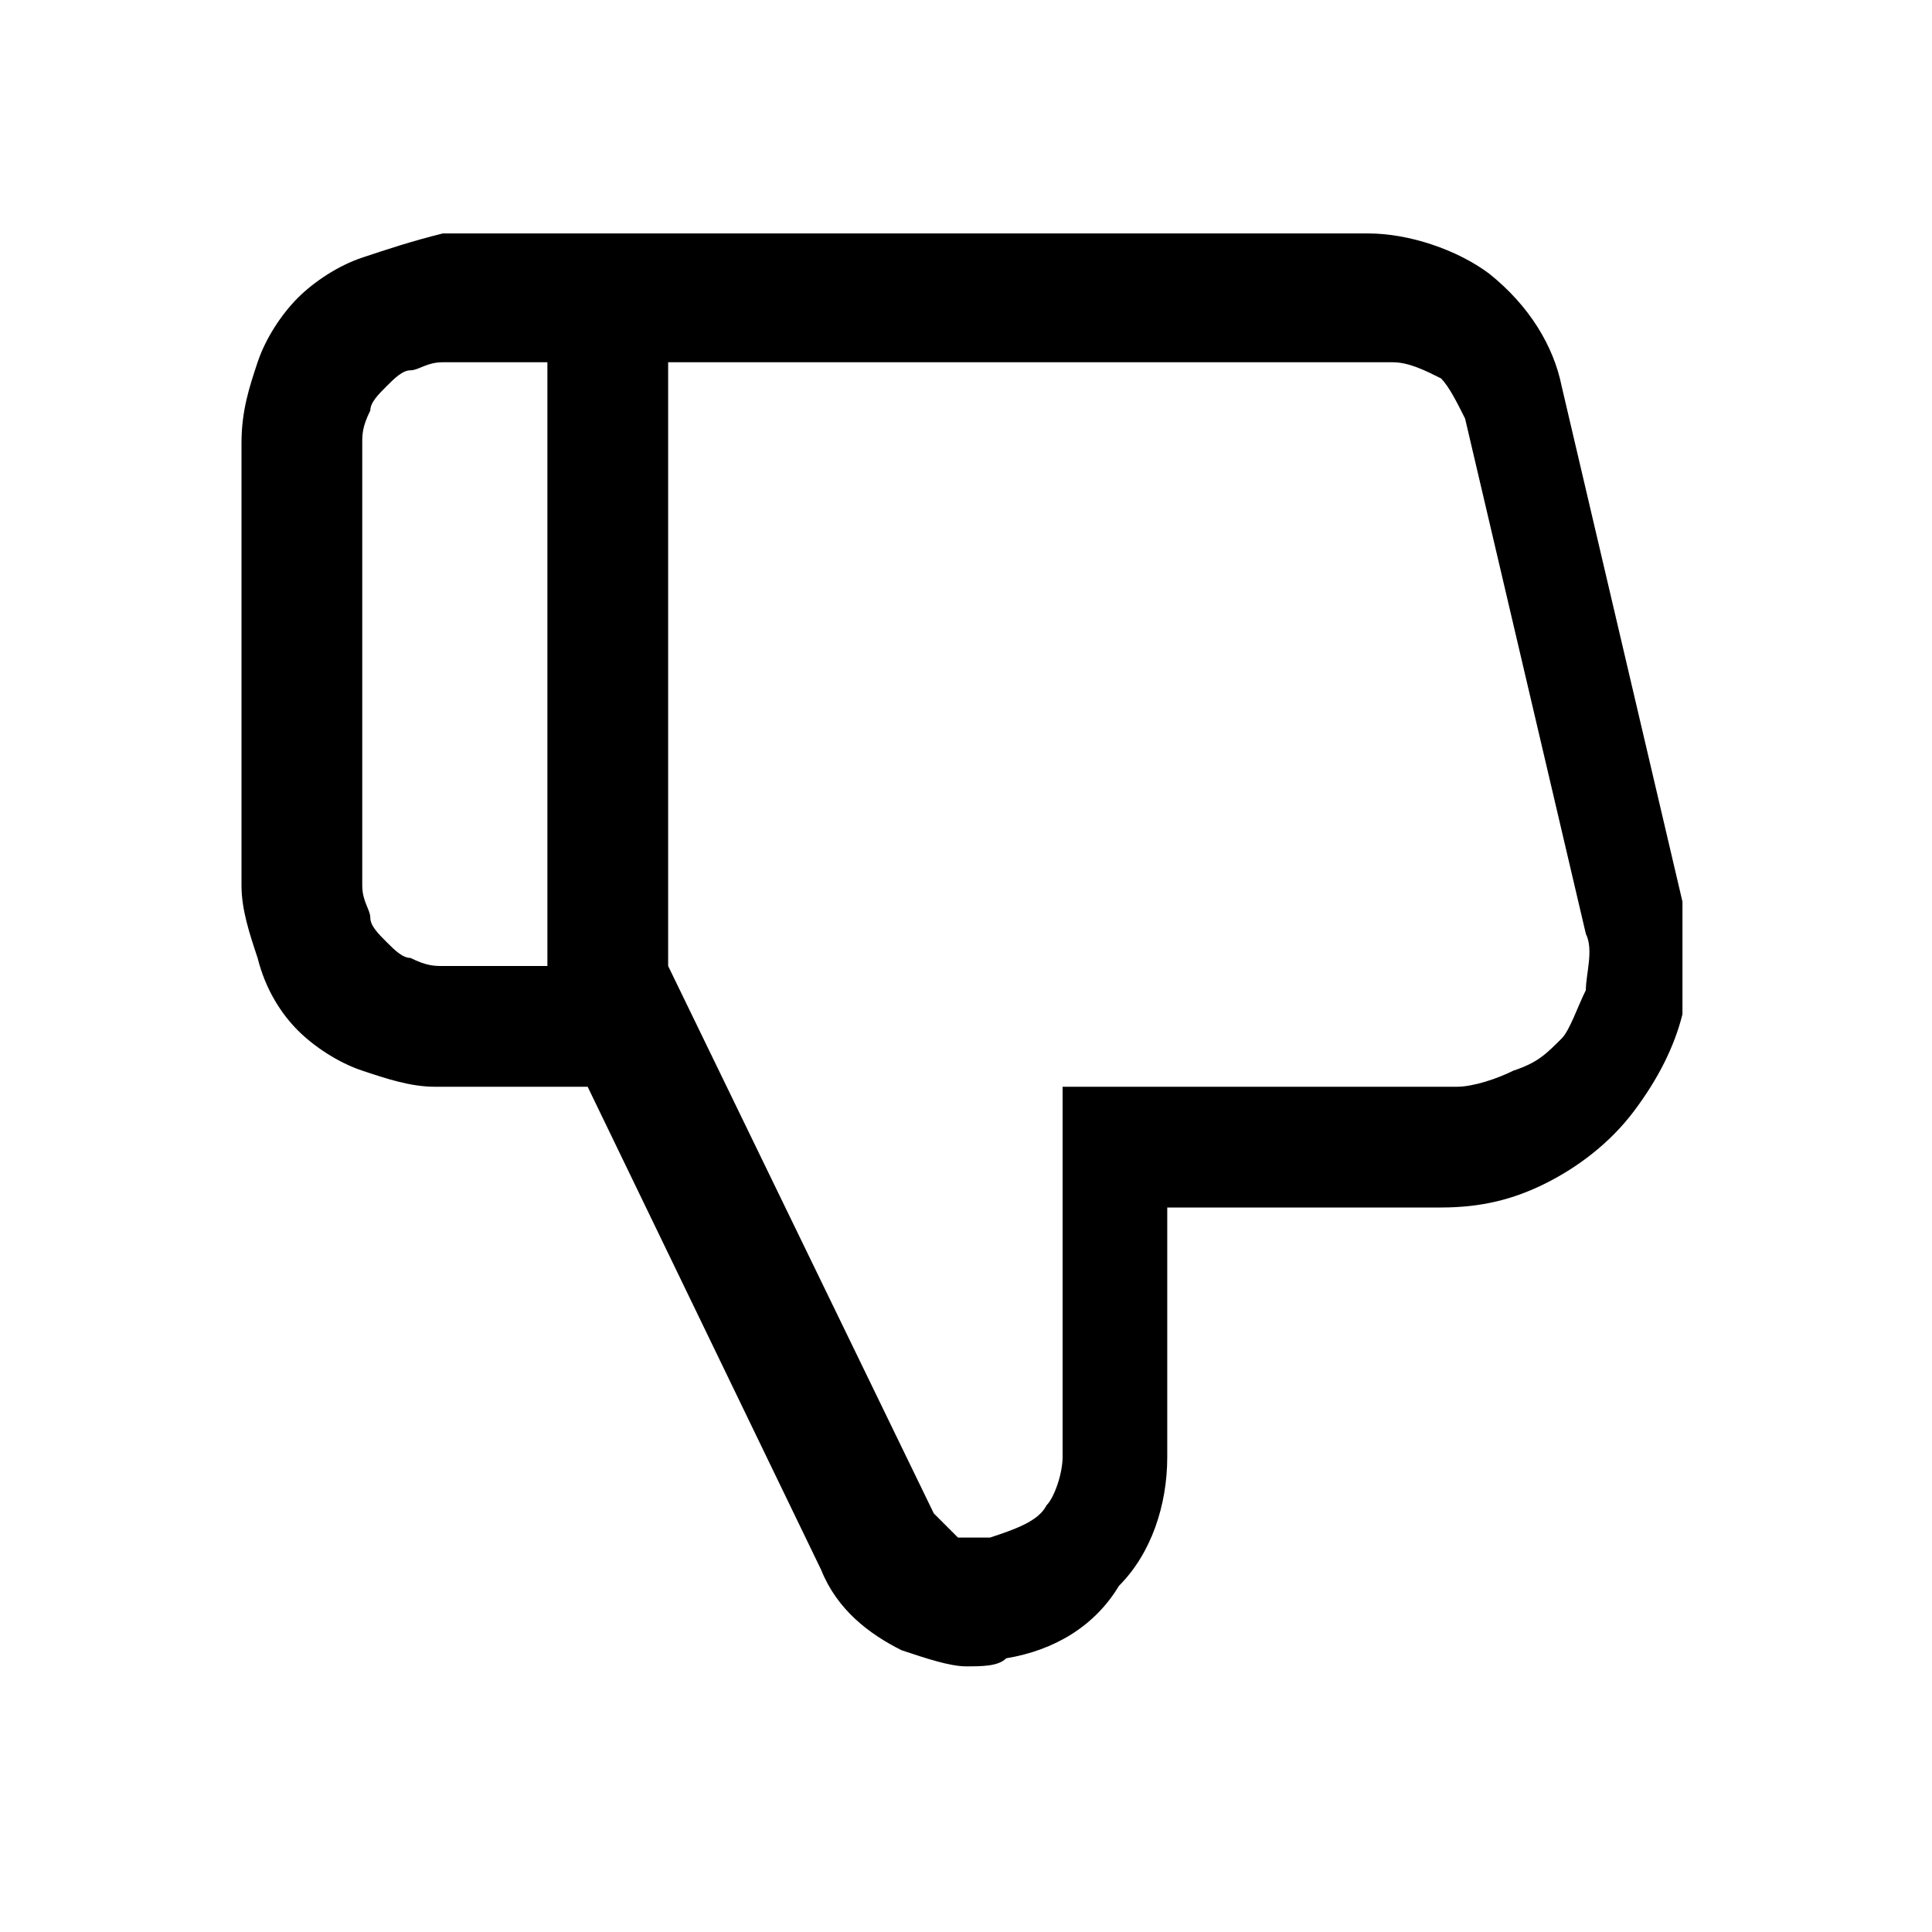
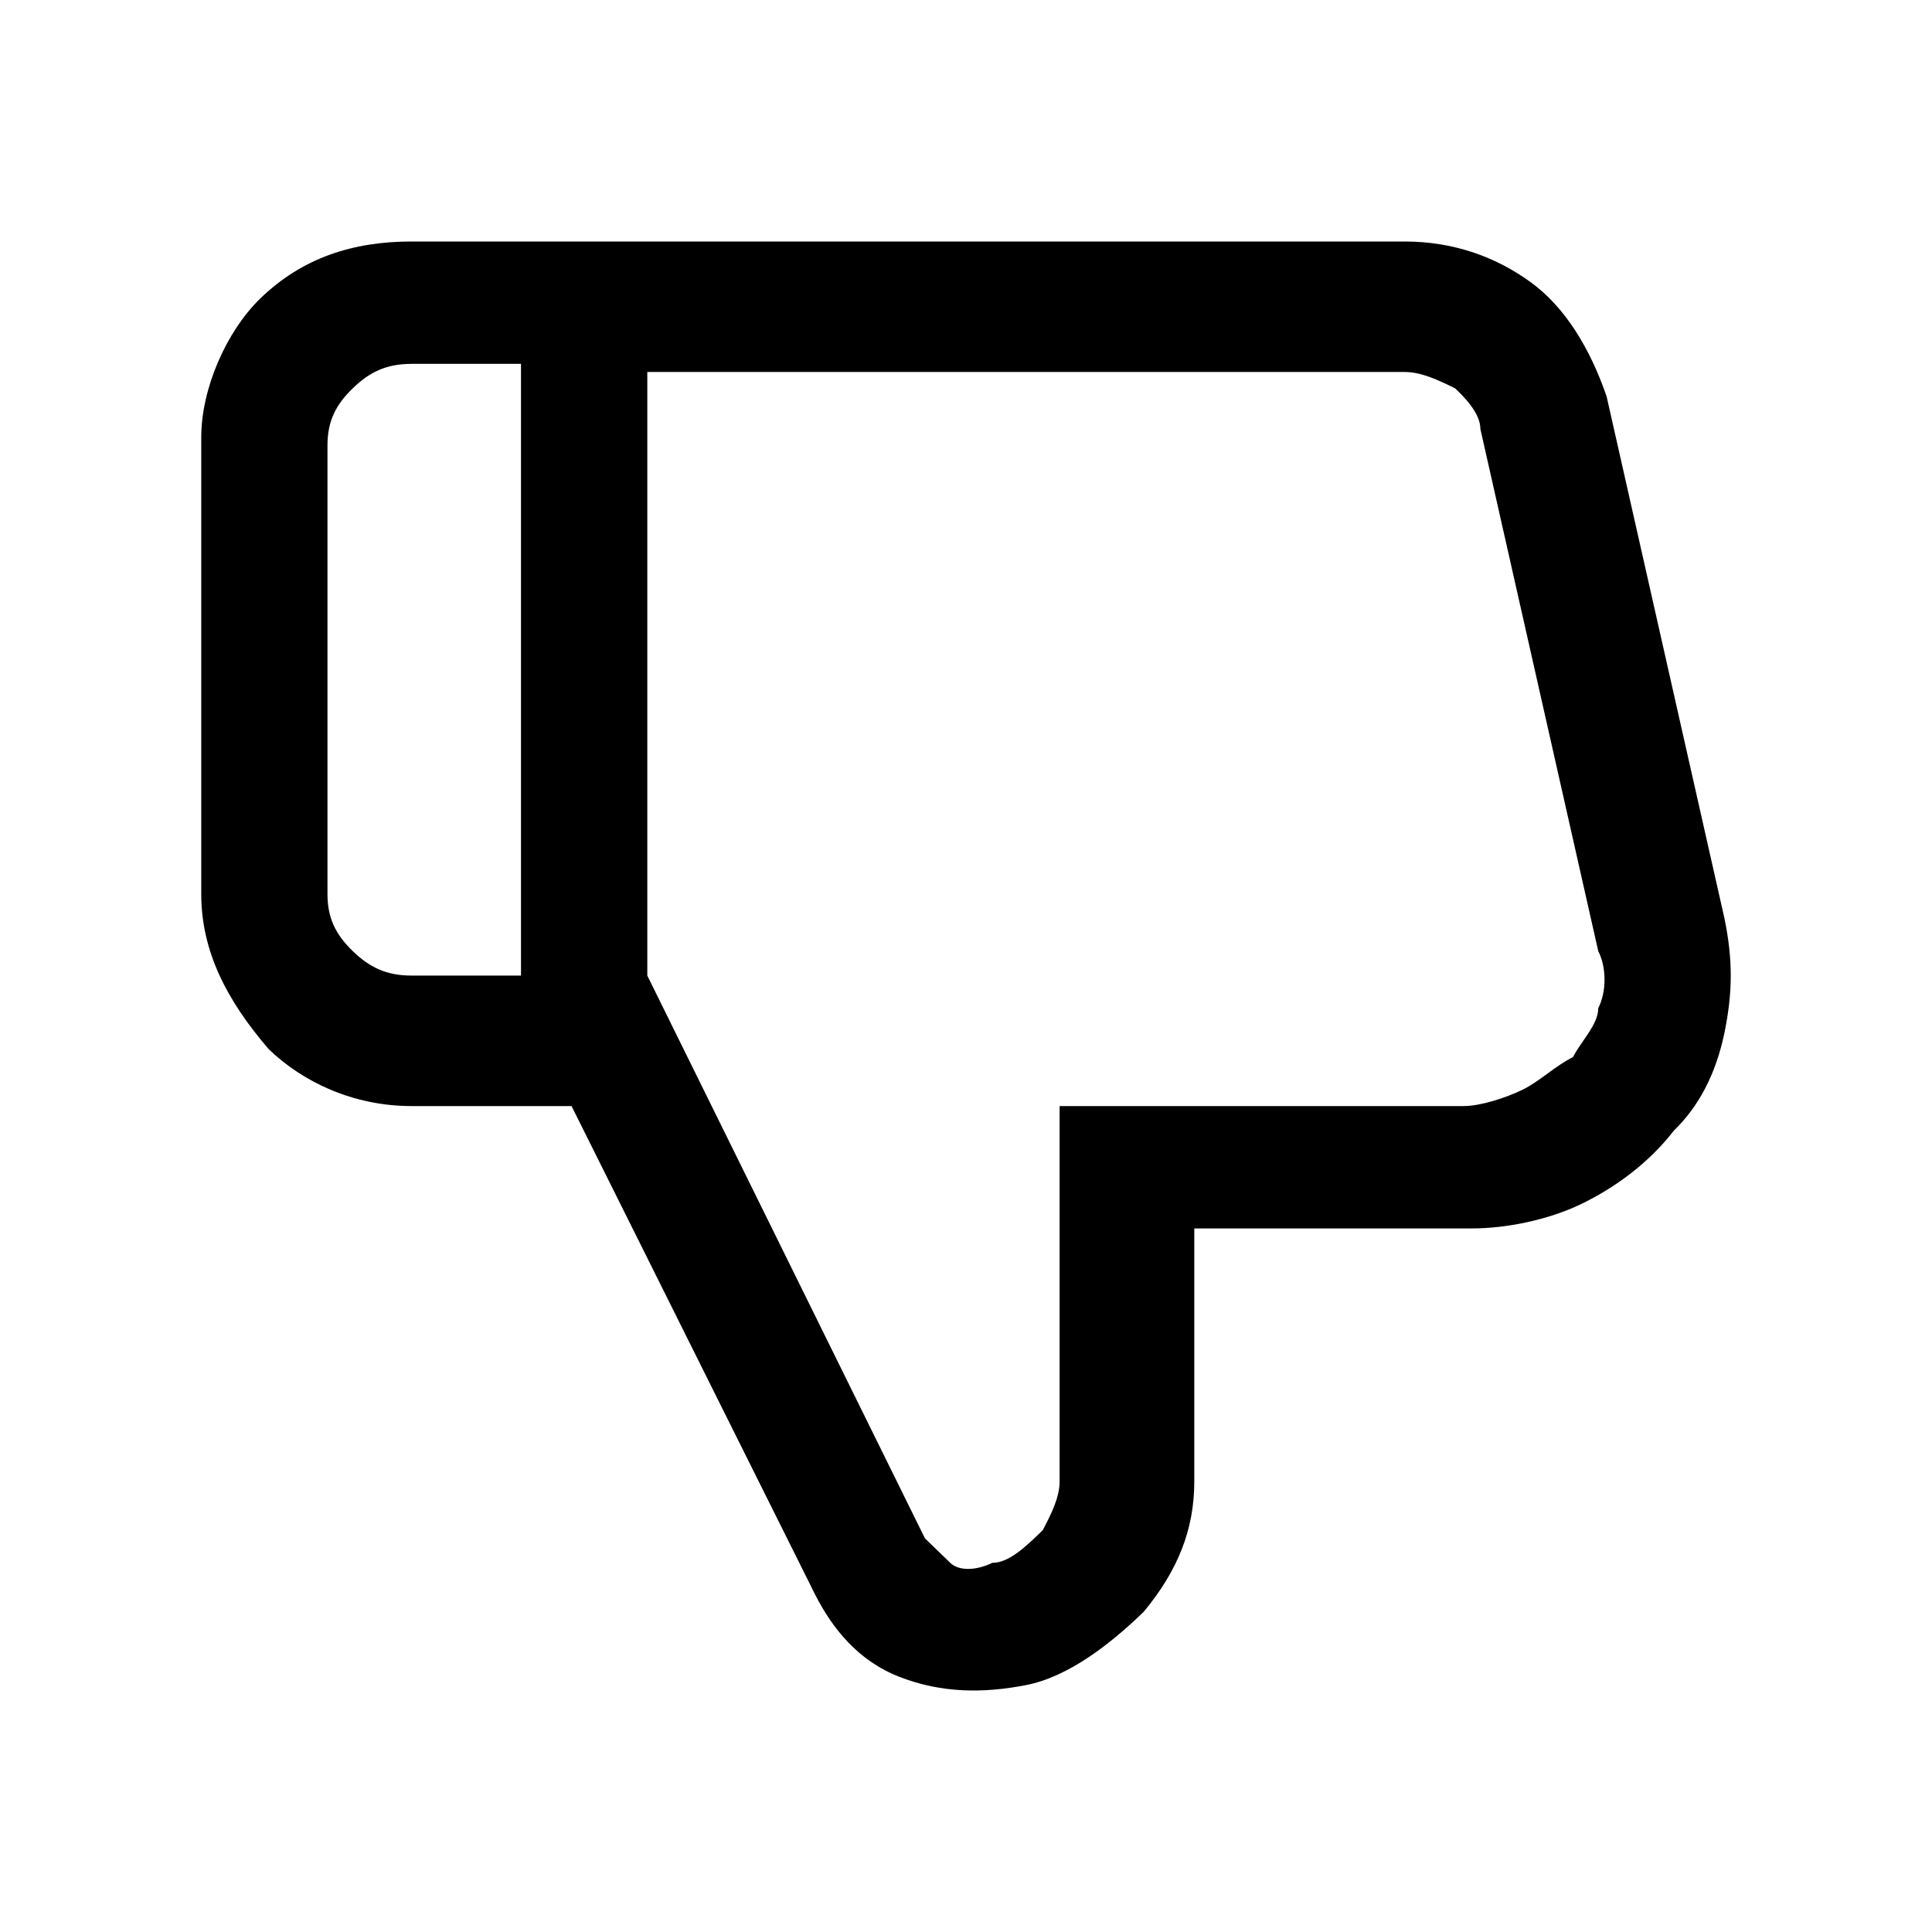
<svg xmlns="http://www.w3.org/2000/svg" width="24" height="24" viewBox="0 0 24 24" fill="none">
-   <path d="M3.7 12.8C3.9 13 4.2 13.2 4.5 13.3C4.8 13.4 5.1 13.5 5.4 13.5H7.3L10.2 19.5C10.4 20 10.8 20.3 11.2 20.5C11.5 20.6 11.8 20.7 12 20.7C12.2 20.7 12.4 20.7 12.5 20.6C13.1 20.5 13.6 20.2 13.9 19.7C14.3 19.3 14.5 18.7 14.5 18.1V15H17.9C18.4 15 18.8 14.9 19.2 14.7C19.6 14.5 20 14.2 20.3 13.8C20.6 13.4 20.8 13 20.9 12.6C20.9 12.5 20.9 12.4 20.9 12.3V11.5C20.9 11.4 20.9 11.3 20.9 11.2L19.4 4.8C19.3 4.3 19 3.8 18.5 3.4C18.1 3.1 17.5 2.9 17 2.9H5.5C5.1 3 4.8 3.1 4.5 3.2C4.2 3.3 3.9 3.5 3.7 3.7C3.5 3.9 3.3 4.2 3.2 4.5C3.1 4.8 3 5.1 3 5.5V11C3 11.3 3.1 11.6 3.2 11.9C3.3 12.3 3.5 12.6 3.7 12.8ZM8.3 4.5H17.3C17.5 4.5 17.7 4.6 17.9 4.7C18 4.8 18.1 5 18.2 5.2L19.7 11.6C19.8 11.8 19.7 12.1 19.7 12.3C19.6 12.5 19.5 12.8 19.4 12.9C19.2 13.1 19.1 13.2 18.8 13.3C18.6 13.4 18.3 13.5 18.1 13.5H13.2V18.1C13.2 18.3 13.1 18.6 13 18.7C12.9 18.9 12.6 19 12.3 19.1C12.2 19.1 12 19.1 11.9 19.1C11.8 19 11.7 18.9 11.6 18.8L8.3 12V4.5ZM4.5 5.5C4.5 5.4 4.5 5.3 4.6 5.1C4.6 5 4.7 4.9 4.8 4.8C4.9 4.7 5 4.6 5.1 4.6C5.2 4.6 5.3 4.5 5.5 4.5H6.8V12H5.5C5.4 12 5.3 12 5.1 11.9C5 11.9 4.9 11.8 4.8 11.7C4.7 11.6 4.6 11.5 4.6 11.4C4.6 11.3 4.5 11.2 4.5 11V5.5Z" fill="black" />
+   <path d="M5.113 3H17.449C18.076 3 18.599 3.203 19.017 3.507C19.435 3.811 19.749 4.317 19.958 4.925L21.422 11.409C21.526 11.916 21.526 12.321 21.422 12.828C21.317 13.335 21.108 13.74 20.794 14.044C20.481 14.449 20.063 14.753 19.644 14.956C19.226 15.158 18.704 15.26 18.285 15.26H14.836V18.401C14.836 19.008 14.627 19.515 14.208 20.022C13.79 20.427 13.268 20.832 12.745 20.933C12.222 21.035 11.699 21.035 11.177 20.832C10.654 20.63 10.34 20.224 10.131 19.819L7.1 13.74H5.113C4.382 13.74 3.754 13.436 3.336 13.031C2.814 12.423 2.5 11.815 2.5 11.105V5.432C2.5 4.824 2.814 4.115 3.232 3.709C3.754 3.203 4.382 3 5.113 3ZM8.041 12.119L11.49 19.11C11.595 19.211 11.699 19.312 11.804 19.414C11.909 19.515 12.118 19.515 12.327 19.414C12.536 19.414 12.745 19.211 12.954 19.008C13.059 18.806 13.163 18.603 13.163 18.401V13.74H18.181C18.39 13.74 18.704 13.639 18.913 13.537C19.122 13.436 19.331 13.233 19.54 13.132C19.644 12.929 19.854 12.727 19.854 12.524C19.958 12.321 19.958 12.017 19.854 11.815L18.39 5.33C18.39 5.128 18.181 4.925 18.076 4.824C17.867 4.722 17.658 4.621 17.449 4.621H8.041V12.119ZM4.068 11.105C4.068 11.409 4.173 11.612 4.382 11.815C4.591 12.017 4.8 12.119 5.113 12.119H6.472V4.52H5.113C4.8 4.52 4.591 4.621 4.382 4.824C4.173 5.026 4.068 5.229 4.068 5.533V11.105Z" fill="black" />
</svg>
